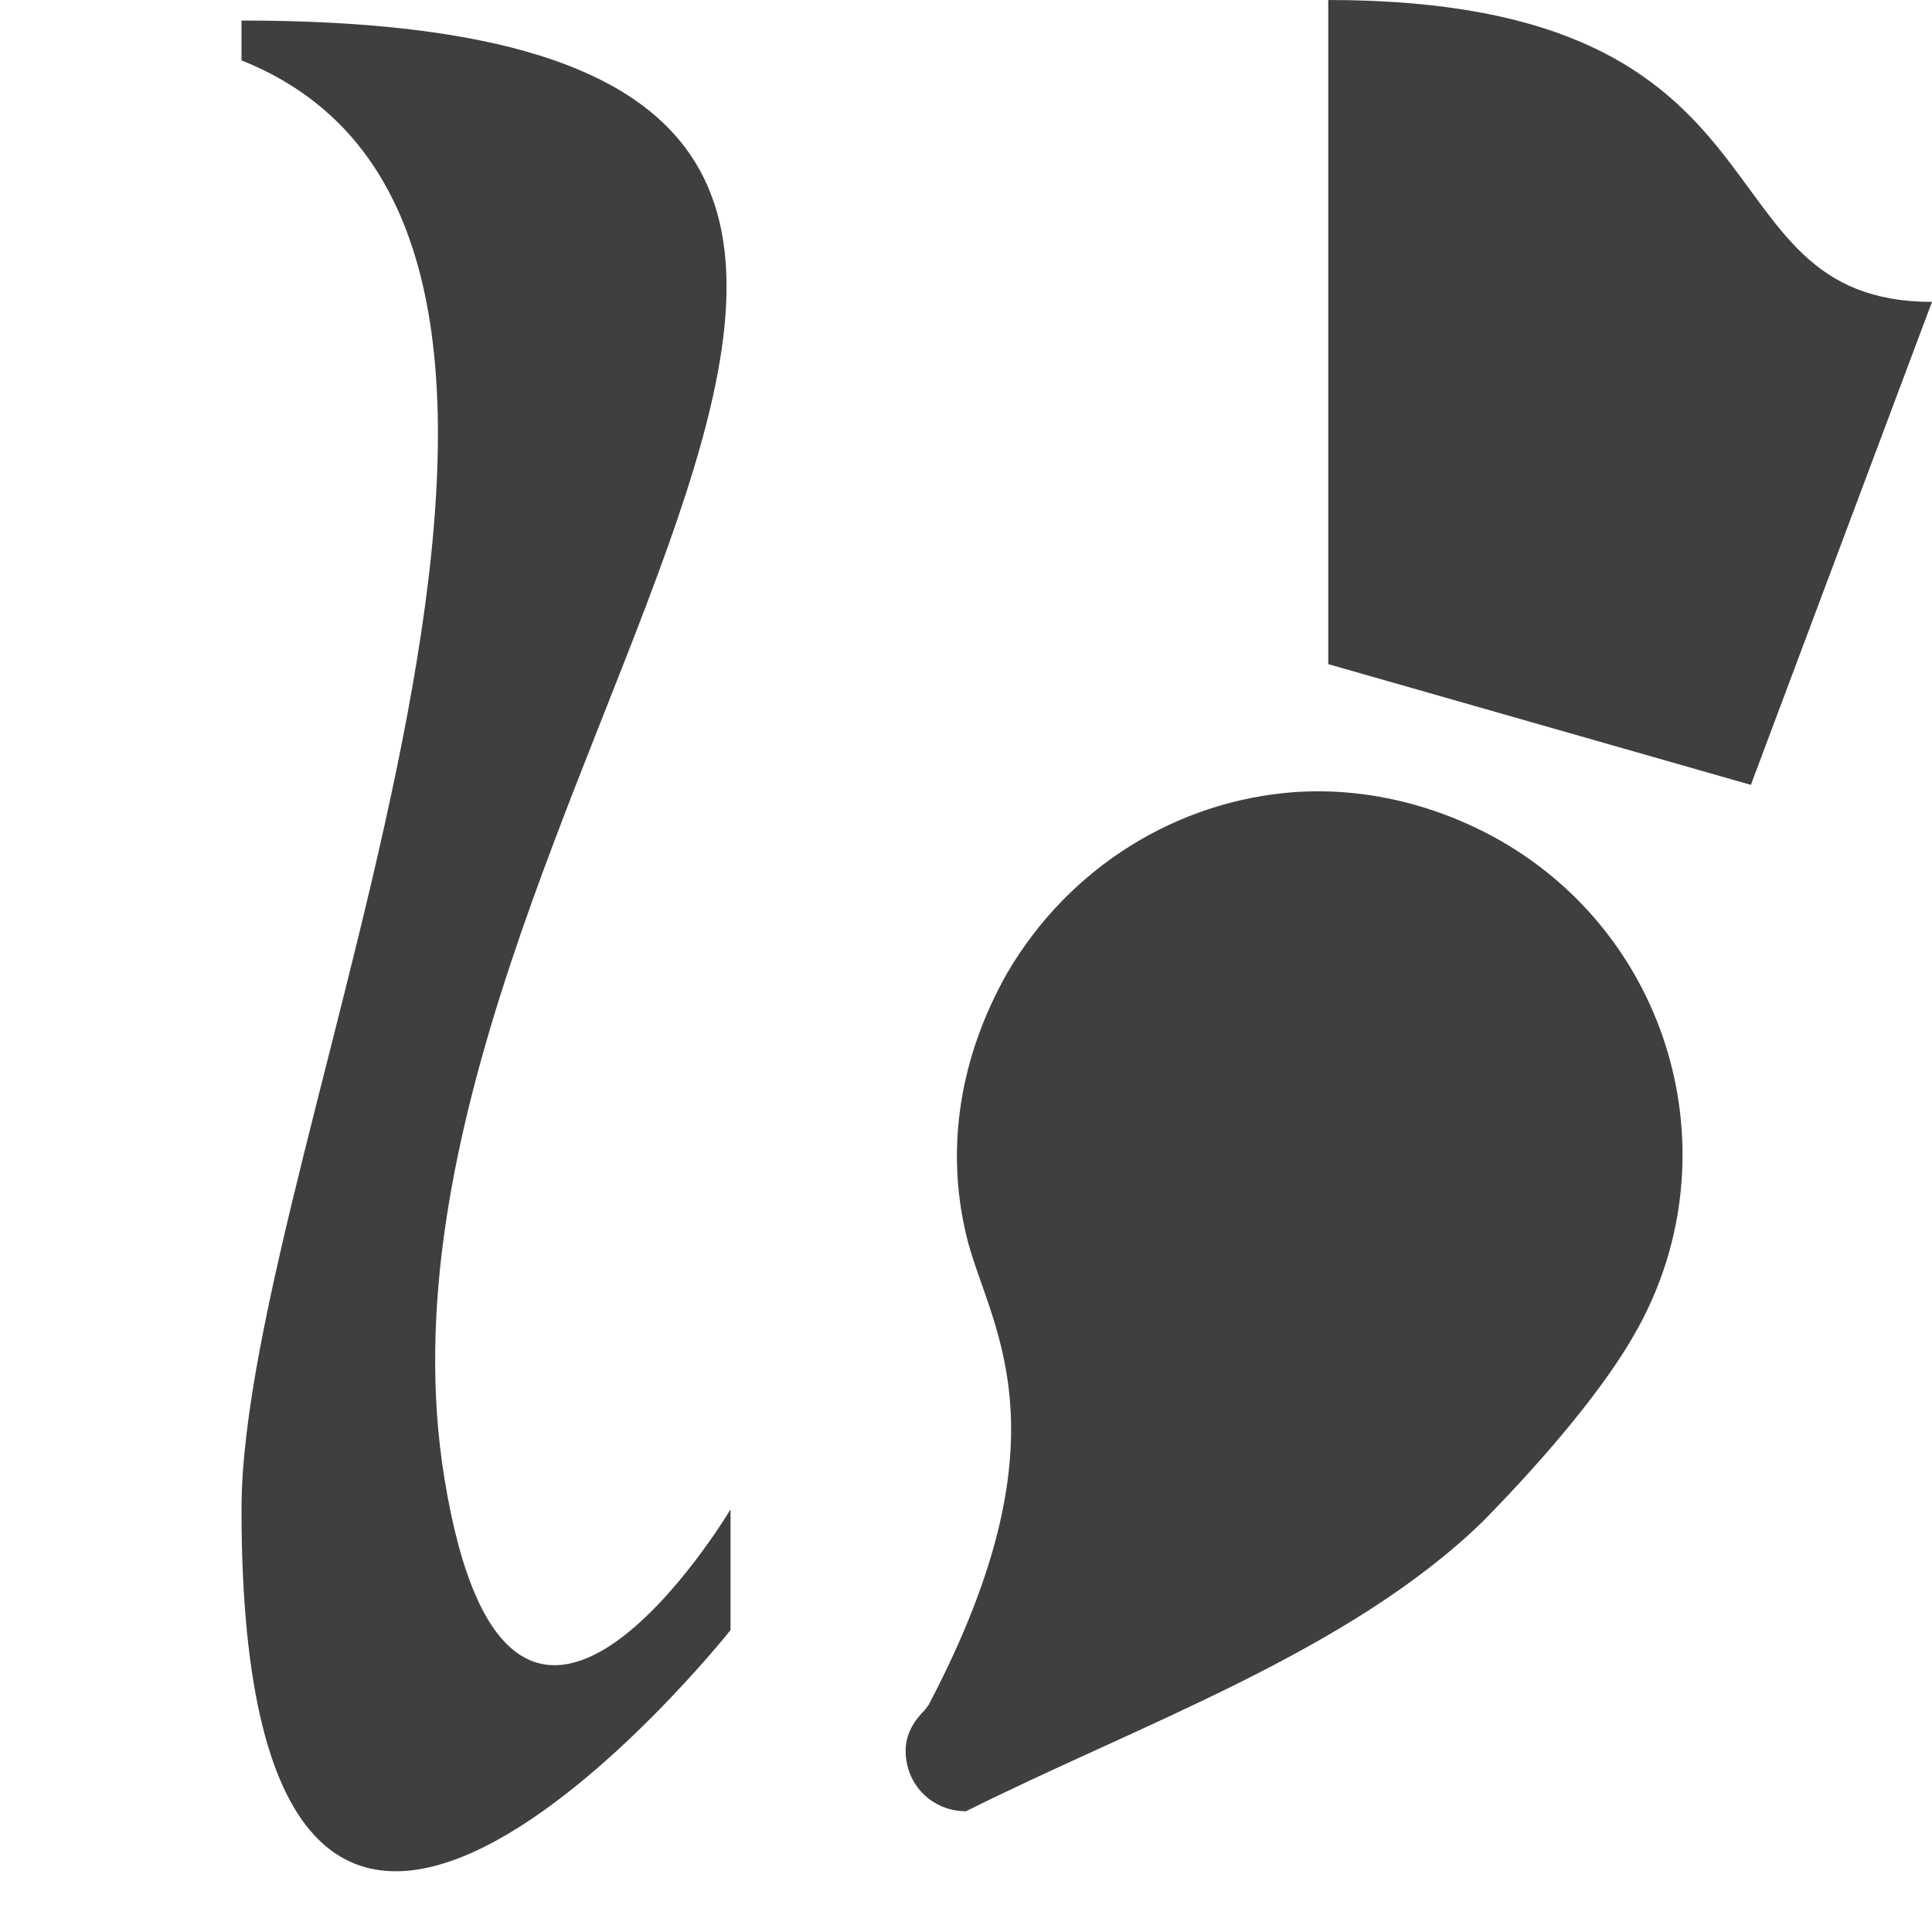
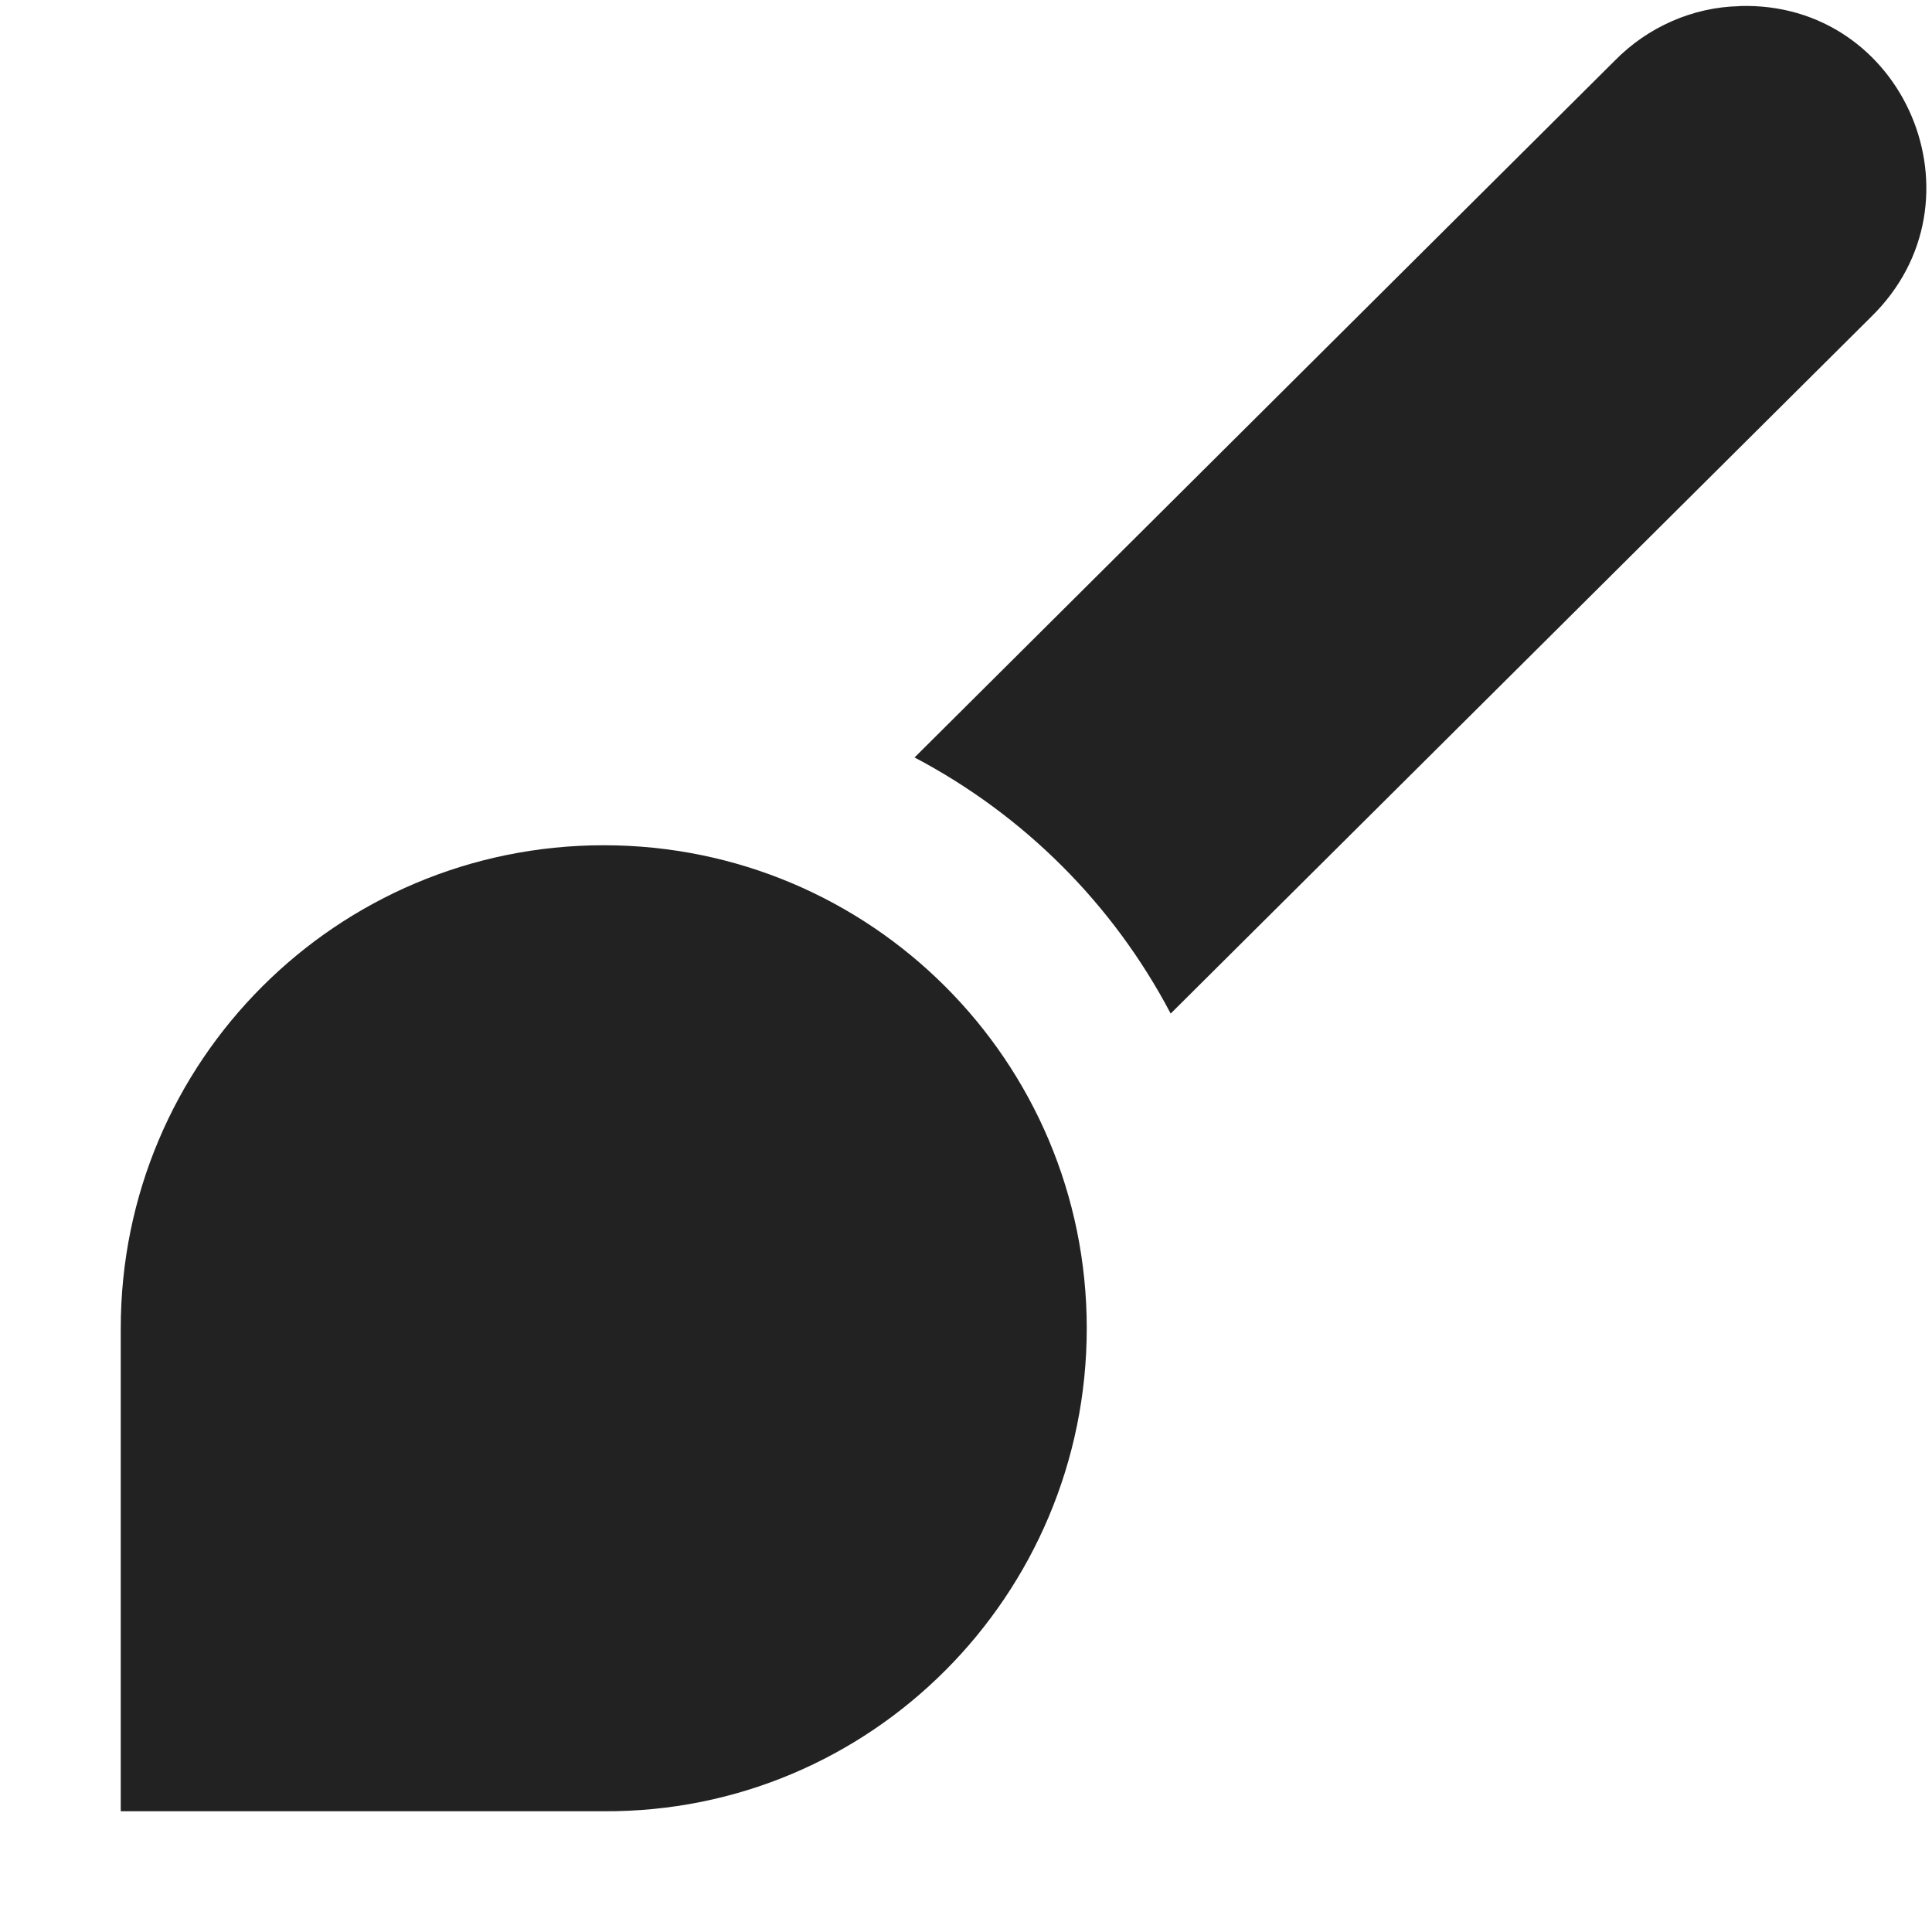
- <svg xmlns="http://www.w3.org/2000/svg" width="16" height="16" fill="#bebebe" version="1.1" id="svg4">
-   <defs id="defs8" />
-   <path d="m11 0v5.5l3.5 1 1.5-4c-2 0-1-2.5-5-2.5zm-9 0.17v0.33c3.66 1.46 0 9 0 12 0 6.1 4.05 1 4.05 1v-1s-1.83 3.07-2.37-0.26c-0.91-5.6 6.79-12.07-1.68-12.07zm8.72 6.39c-0.96 0.07-1.86 0.61-2.38 1.5-0.39 0.69-0.51 1.44-0.34 2.16 0.17 0.74 0.9 1.6-0.31 3.9-0.01 0.01-0.02 0.03-0.03 0.04-0.09 0.09-0.16 0.2-0.16 0.34 0 0.28 0.22 0.5 0.5 0.5 1.44-0.72 3.17-1.32 4.28-2.4 0.56-0.57 1.01-1.12 1.25-1.54 0.83-1.43 0.34-3.26-1.09-4.09-0.54-0.31-1.14-0.45-1.72-0.41z" id="path2" style="fill:#3f3f3f;fill-opacity:1" />
+ <svg xmlns="http://www.w3.org/2000/svg" height="16px" viewBox="0 0 16 16" width="16px">
+   <g fill="#222222">
+     <path d="m 9 11 c 0 2.211 -1.789 4.012 -4 4 h -4 v -4 c 0 -2.211 1.789 -4 4 -4 s 4 1.789 4 4 z m 0 0" />
+     <path d="m 14.406 0.051 c -0.387 0.008 -0.758 0.172 -1.031 0.449 l -5.801 5.773 c 0.906 0.477 1.645 1.215 2.121 2.121 l 5.801 -5.77 c 0.98 -0.957 0.277 -2.617 -1.09 -2.574 z m 0 0" />
+   </g>
</svg>
